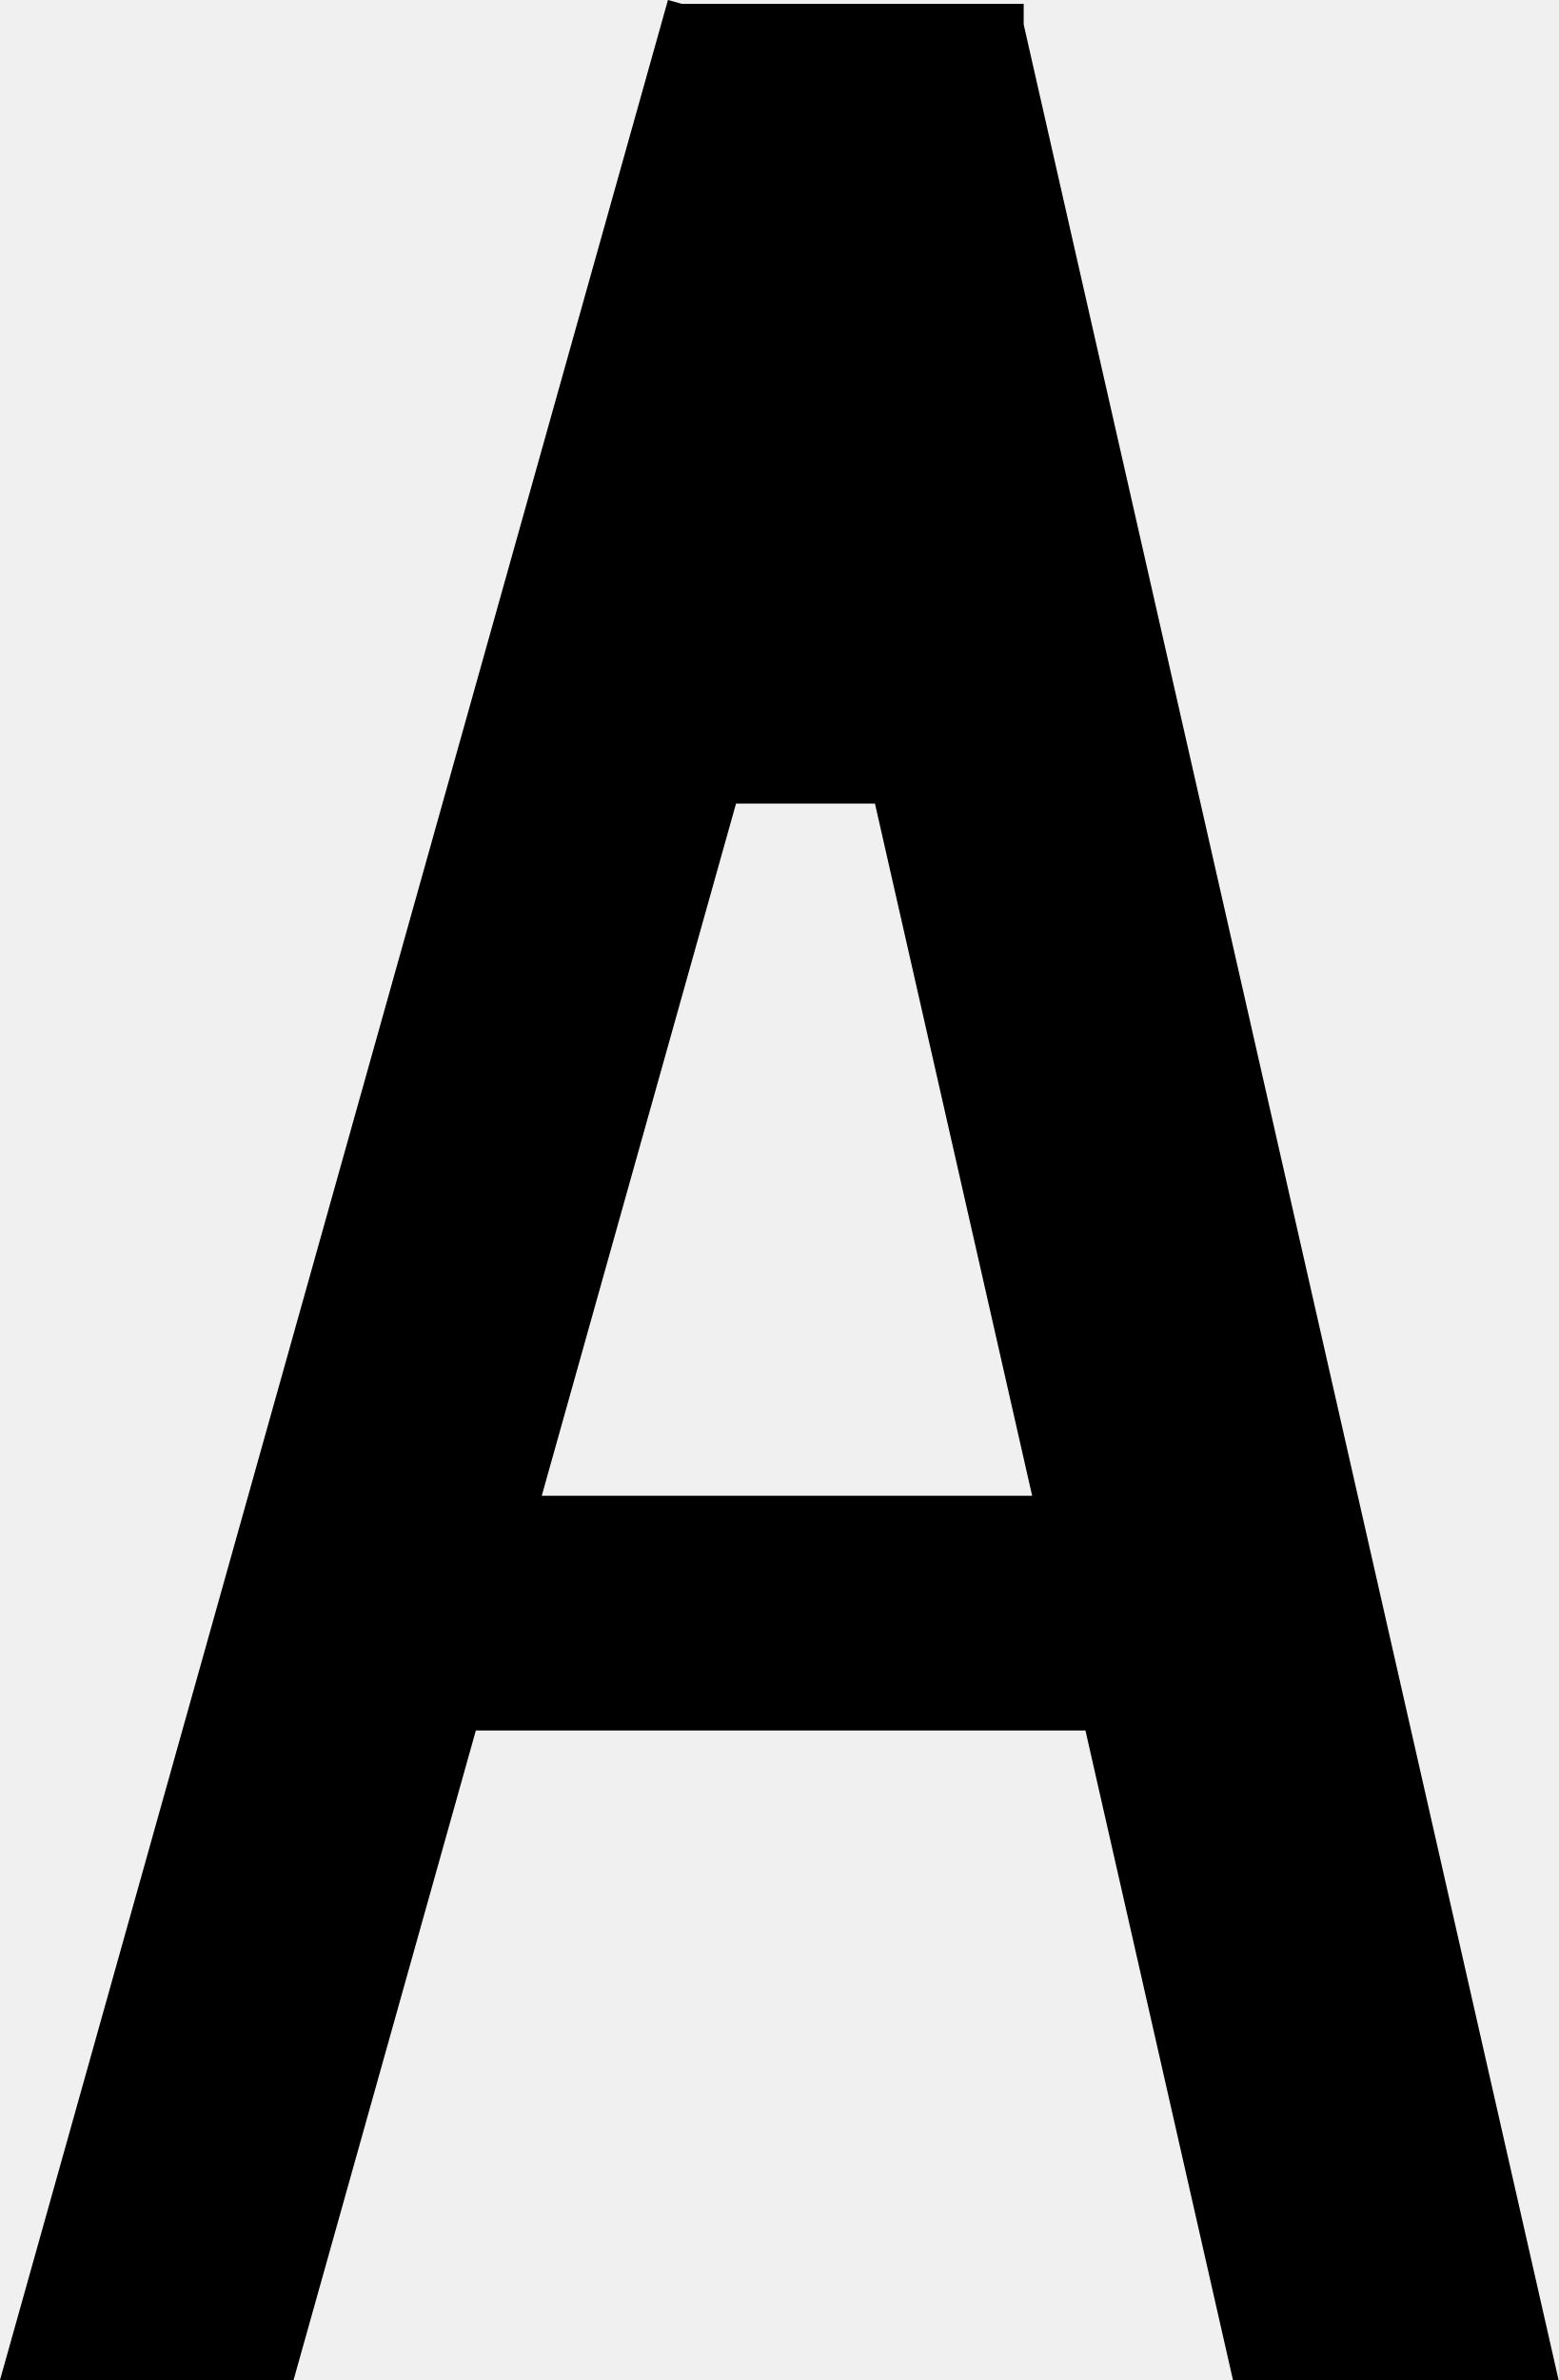
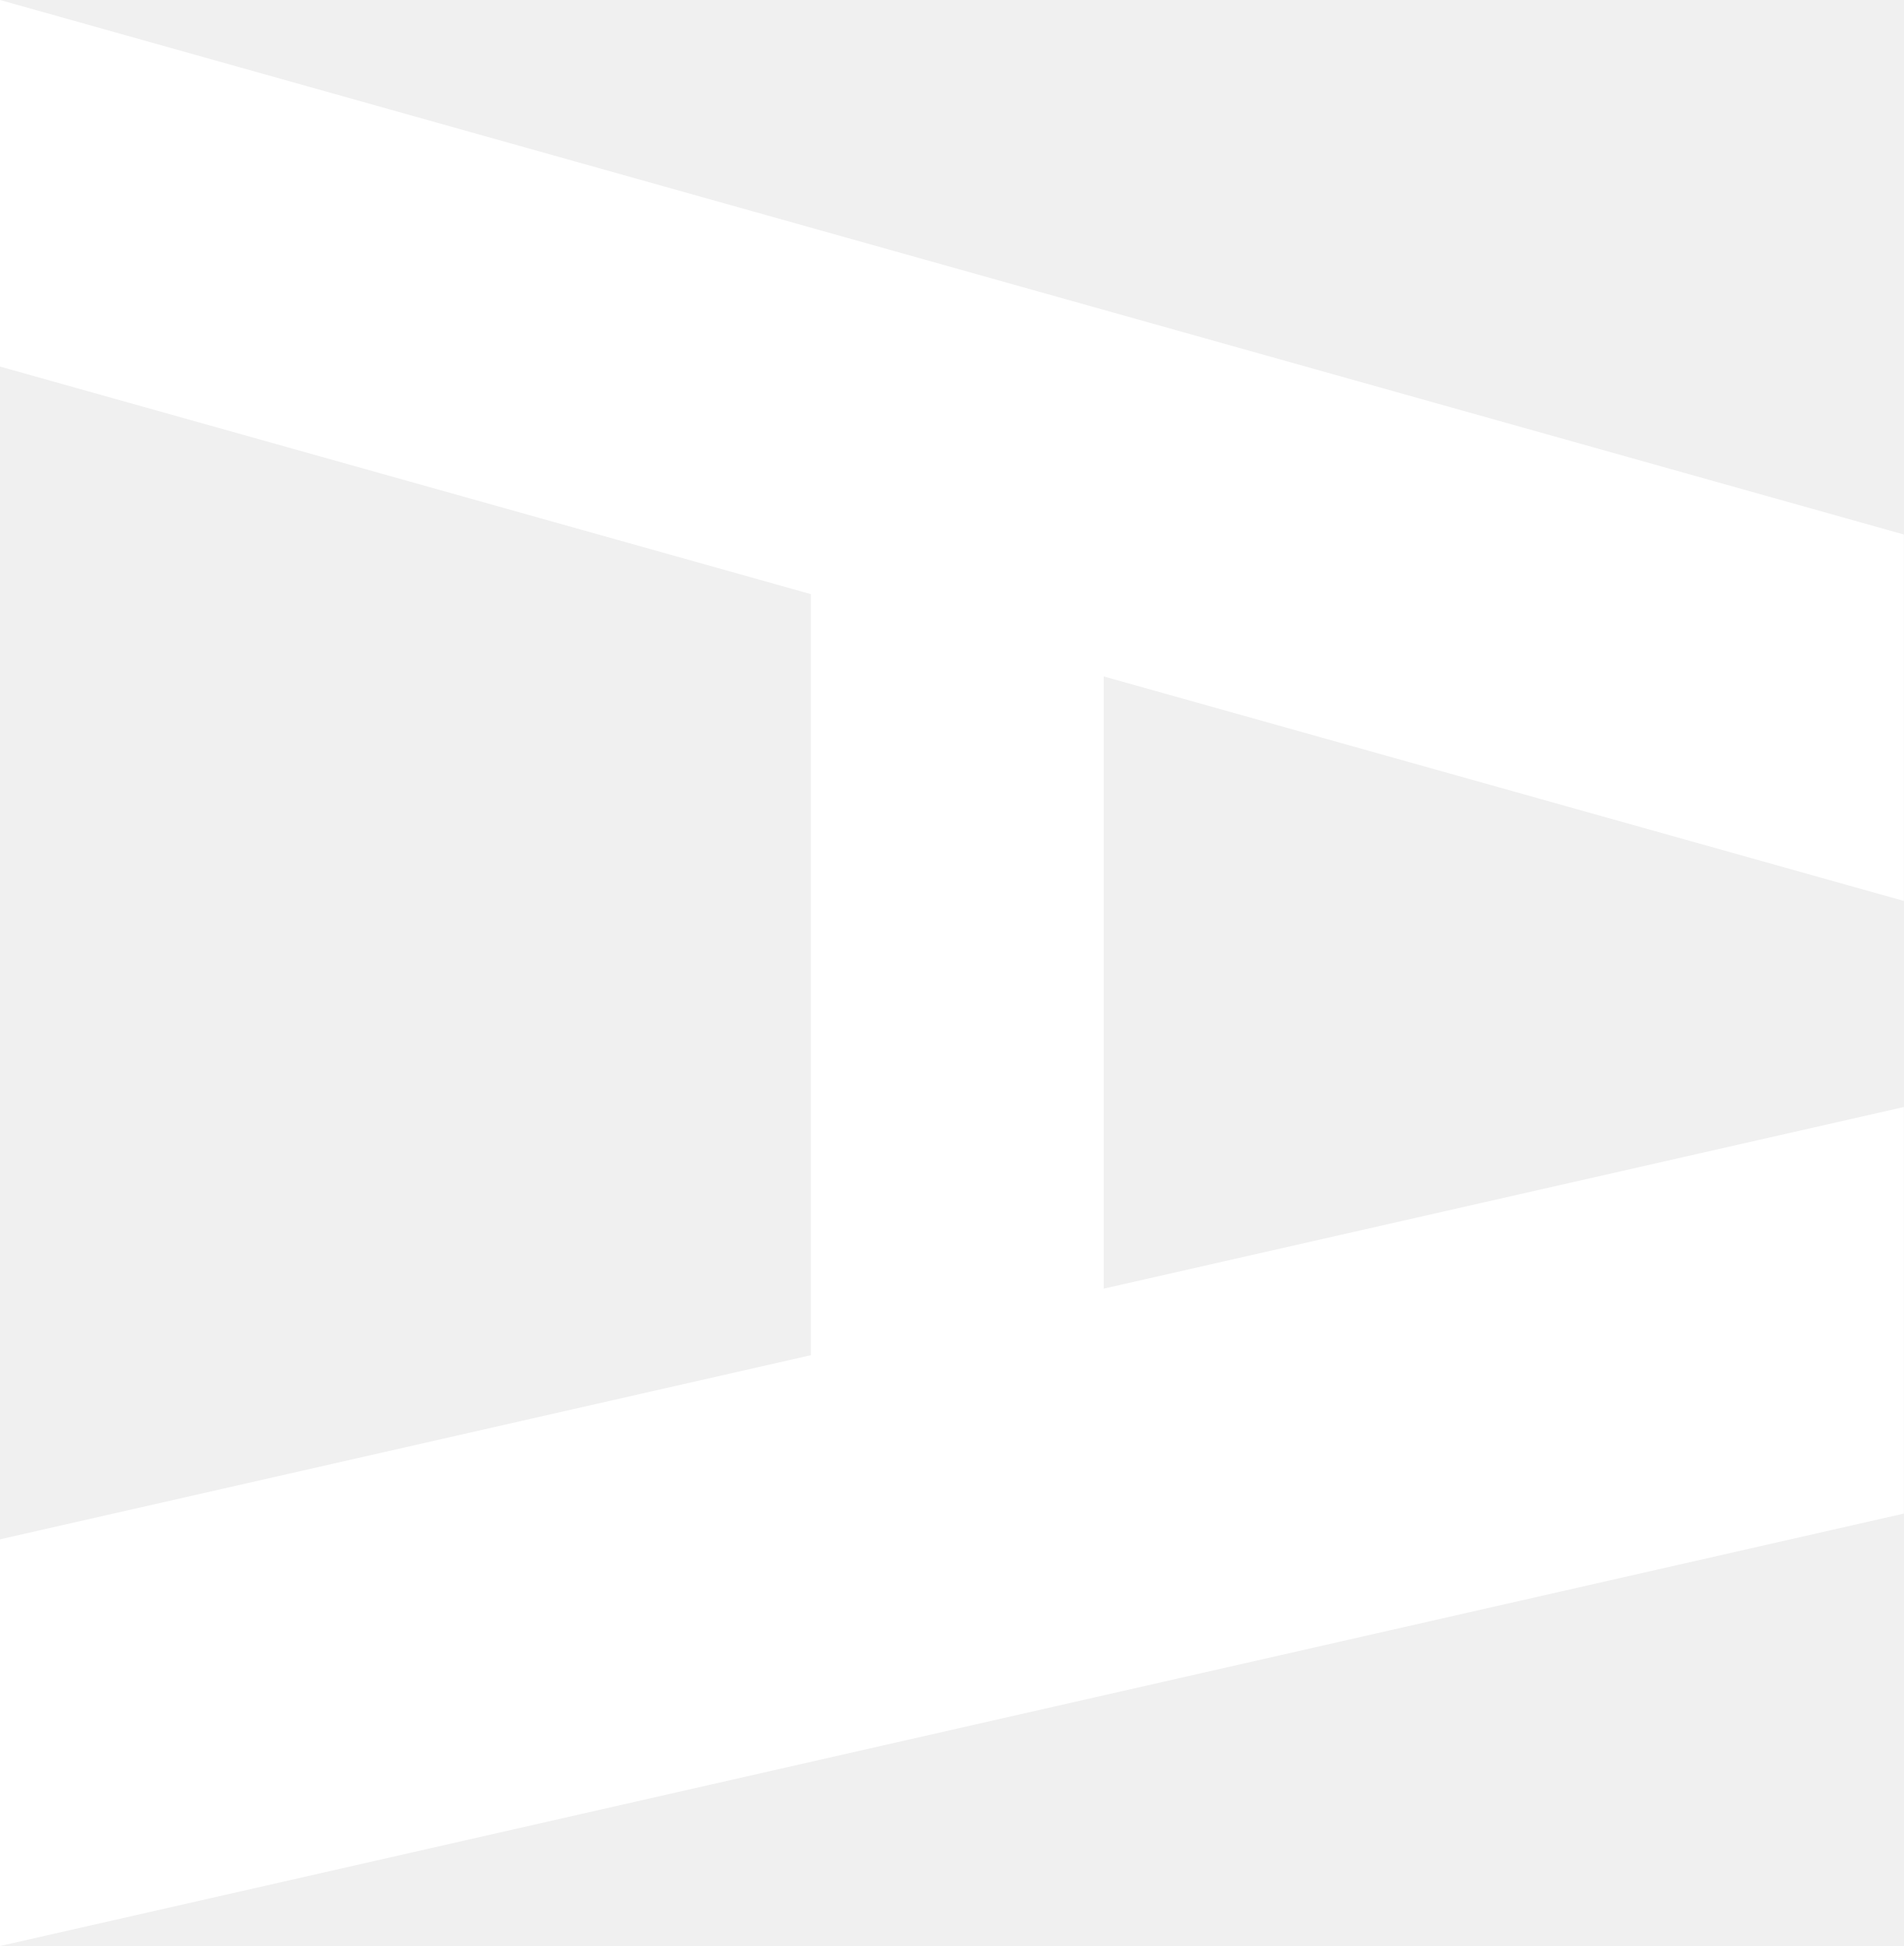
- <svg xmlns="http://www.w3.org/2000/svg" id="Layer_1" data-name="Layer 1" viewBox="0 0 441.35 673.79">
+ <svg xmlns="http://www.w3.org/2000/svg" id="Layer_2" data-name="Layer 2" viewBox="0 0 136.7 139.73">
  <defs>
    <style>
      .cls-1 {
+         fill: #fff;
        stroke-width: 0px;
      }
    </style>
  </defs>
-   <path class="cls-1" d="m83.13,673.79l51.62-183.88h172.62l41.77,183.88h92.21L289.88,6.93V1.09h-96.84l-3.89-1.09L0,673.79h83.13Zm125.28-446.28h39.36l44.51,195.95h-138.87l55.01-195.95Z" />
+   <g id="artboard_18" data-name="artboard 18">
+     <polygon class="cls-1" points="79.25 92.53 79.25 48.57 136.7 64.69 136.7 38.38 0 0 0 26.32 58.22 42.66 58.22 97.31 0 110.53 0 139.73 136.7 108.68 136.7 79.49 79.25 92.53" />
+   </g>
</svg>
